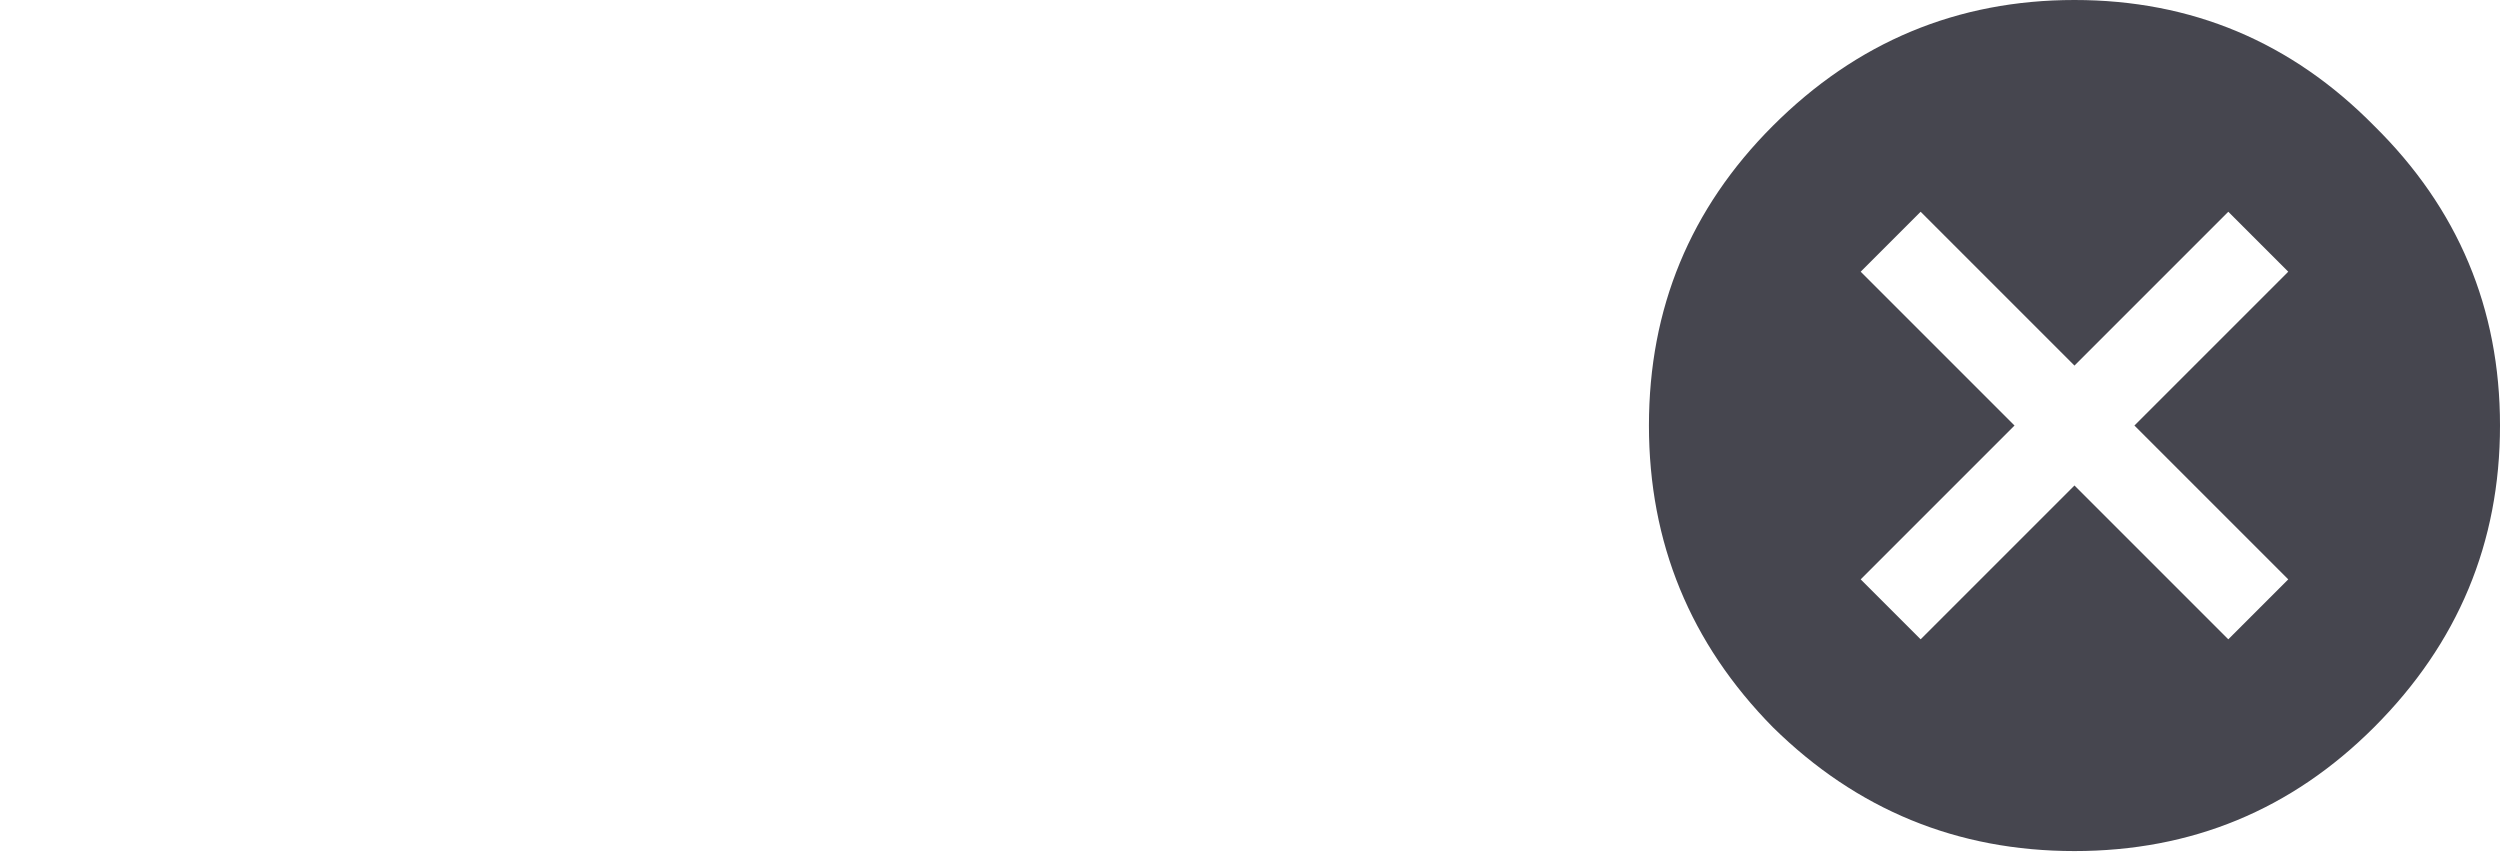
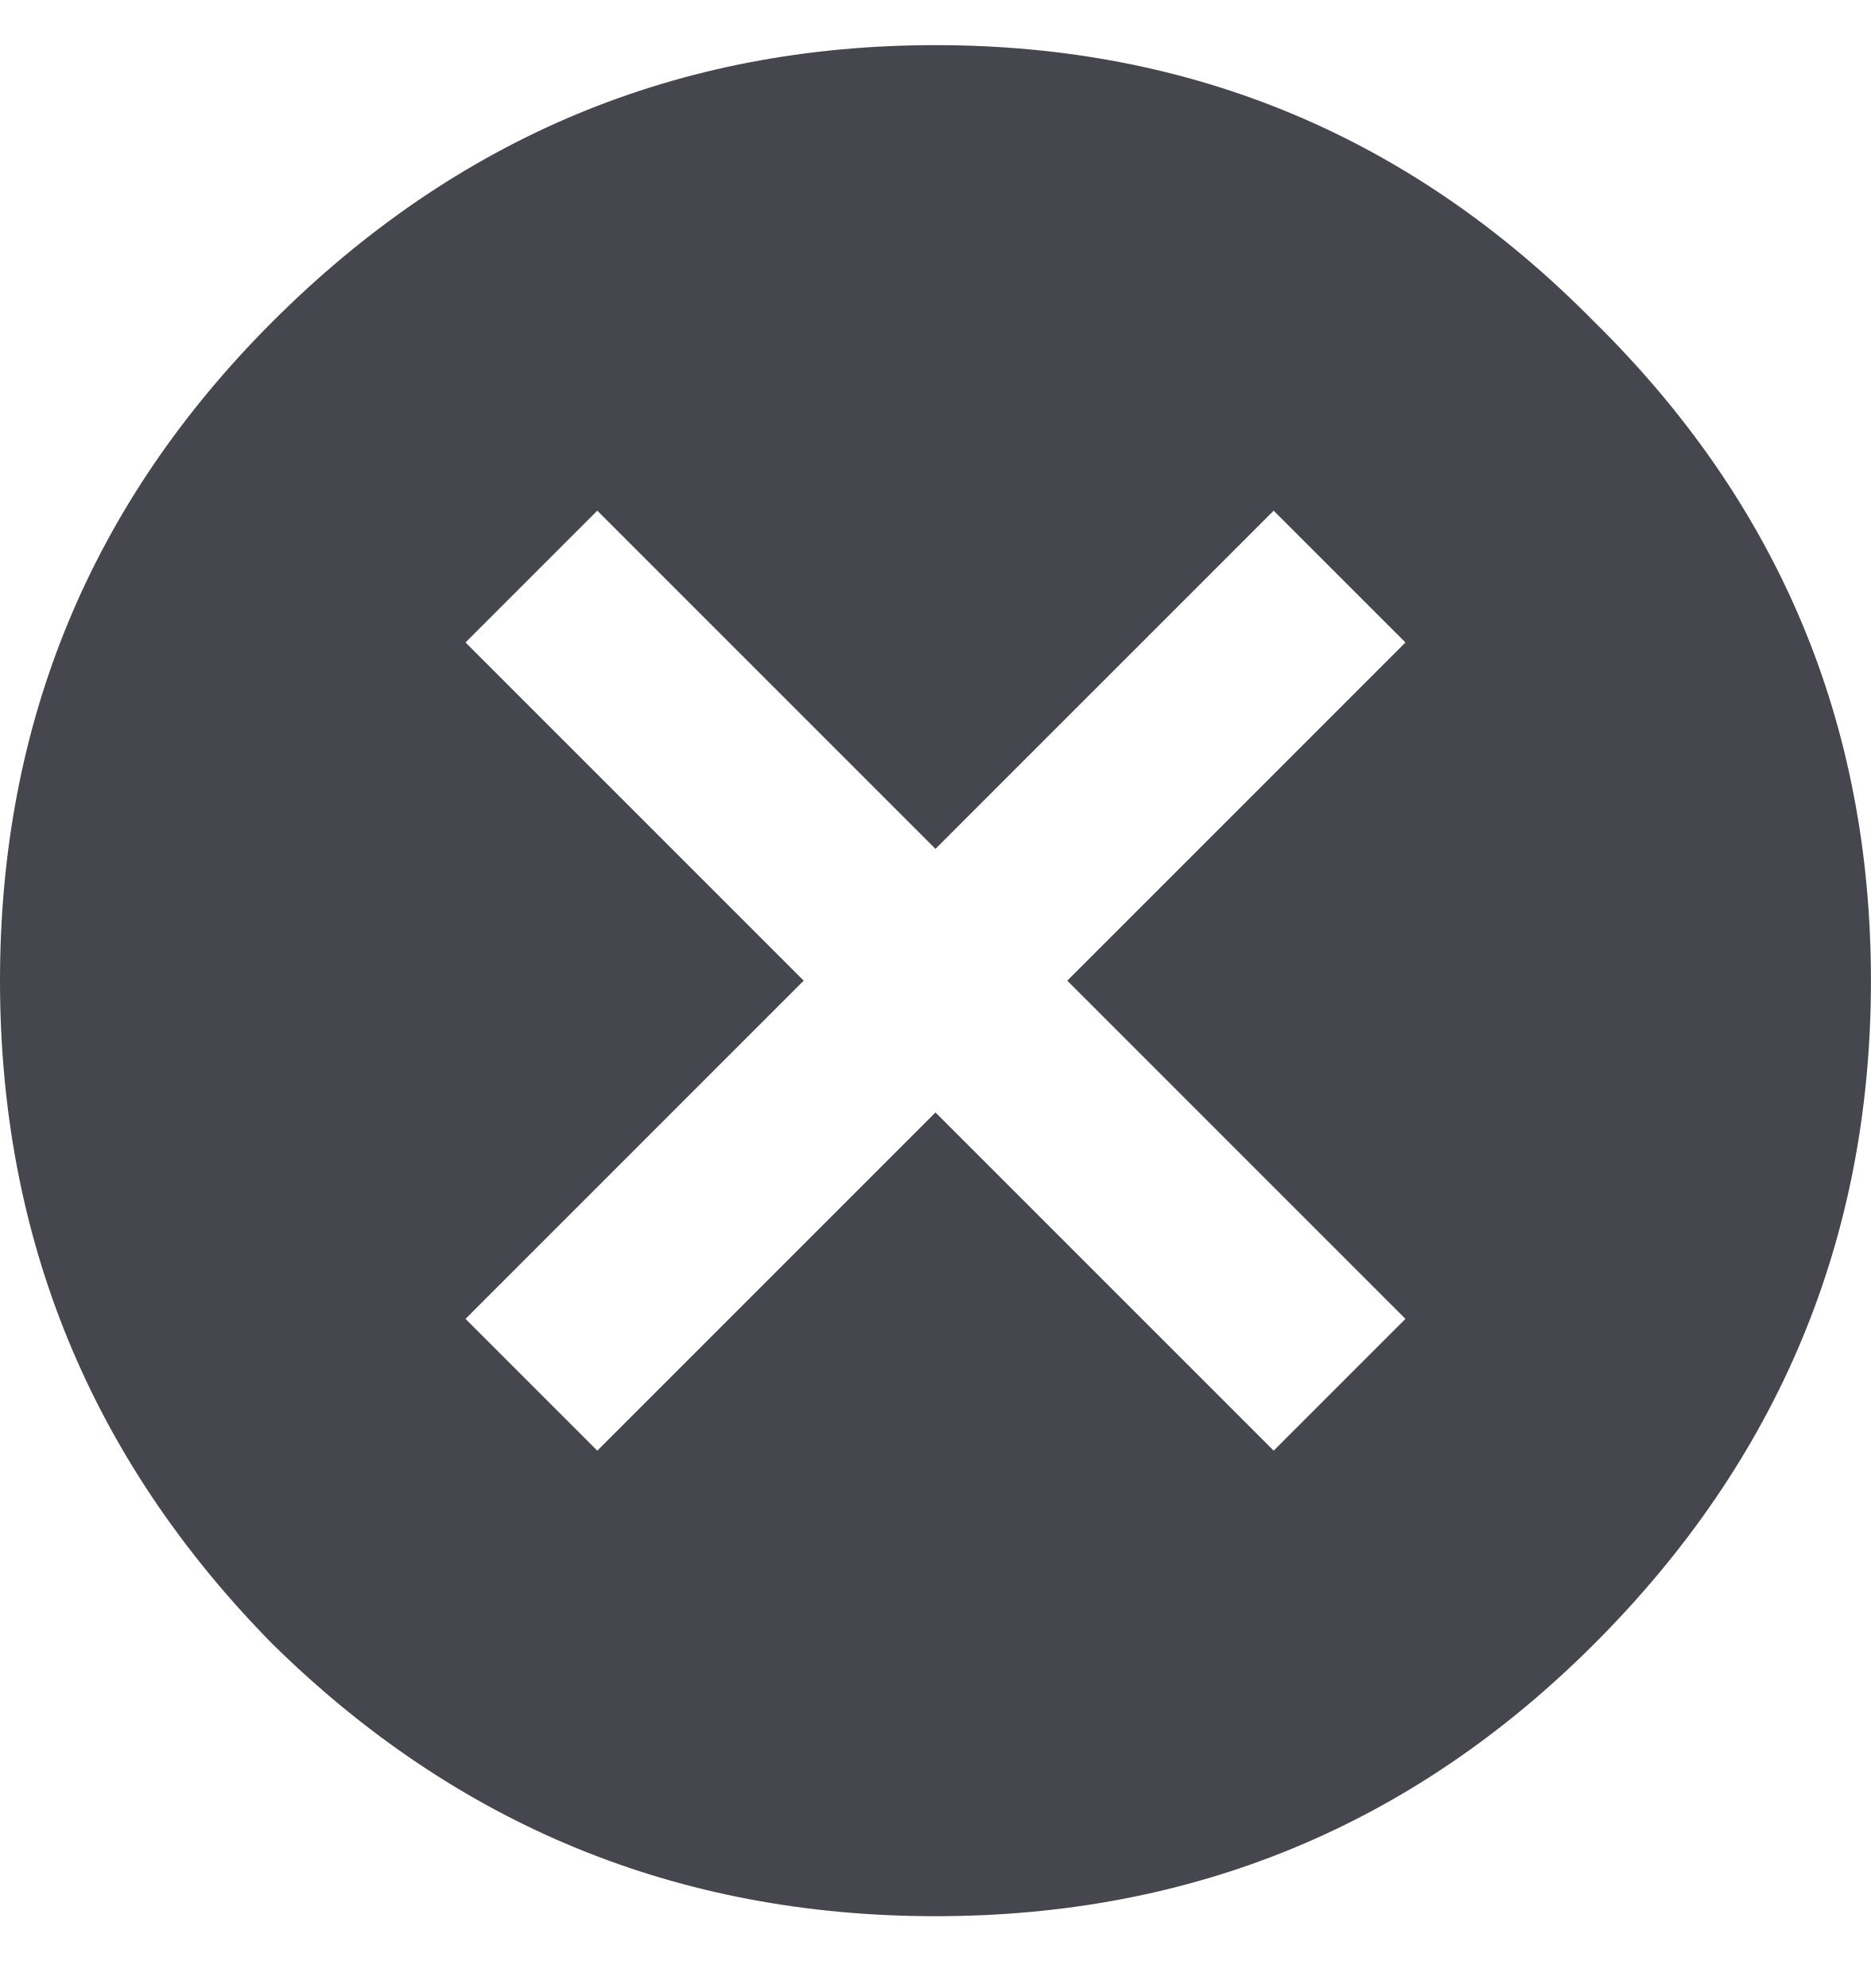
- <svg xmlns="http://www.w3.org/2000/svg" width="47" height="16" viewBox="0 0 47 16" fill="none">
-   <path d="M43.019 10.892L40.127 8L43.019 5.108L41.892 3.981L39 6.873L36.108 3.981L34.981 5.108L37.873 8L34.981 10.892L36.108 12.019L39 9.127L41.892 12.019L43.019 10.892ZM33.329 2.366C34.906 0.789 36.797 0 39 0C41.203 0 43.081 0.789 44.634 2.366C46.211 3.919 47 5.797 47 8C47 10.203 46.211 12.094 44.634 13.671C43.081 15.224 41.203 16 39 16C36.797 16 34.906 15.224 33.329 13.671C31.776 12.094 31 10.203 31 8C31 5.797 31.776 3.919 33.329 2.366Z" fill="#46464F" />
+ <svg xmlns="http://www.w3.org/2000/svg" width="16" height="17" viewBox="0 0 16 17" fill="none">
+   <path d="M12.019 11.278L9.127 8.386L12.019 5.494L10.892 4.367L8 7.259L5.108 4.367L3.981 5.494L6.873 8.386L3.981 11.278L5.108 12.405L8 9.513L10.892 12.405L12.019 11.278ZM2.329 2.752C3.906 1.175 5.797 0.386 8 0.386C10.203 0.386 12.081 1.175 13.634 2.752C15.211 4.305 16 6.183 16 8.386C16 10.589 15.211 12.48 13.634 14.057C12.081 15.61 10.203 16.386 8 16.386C5.797 16.386 3.906 15.61 2.329 14.057C0.776 12.48 0 10.589 0 8.386C0 6.183 0.776 4.305 2.329 2.752Z" fill="#46464F" />
</svg>
